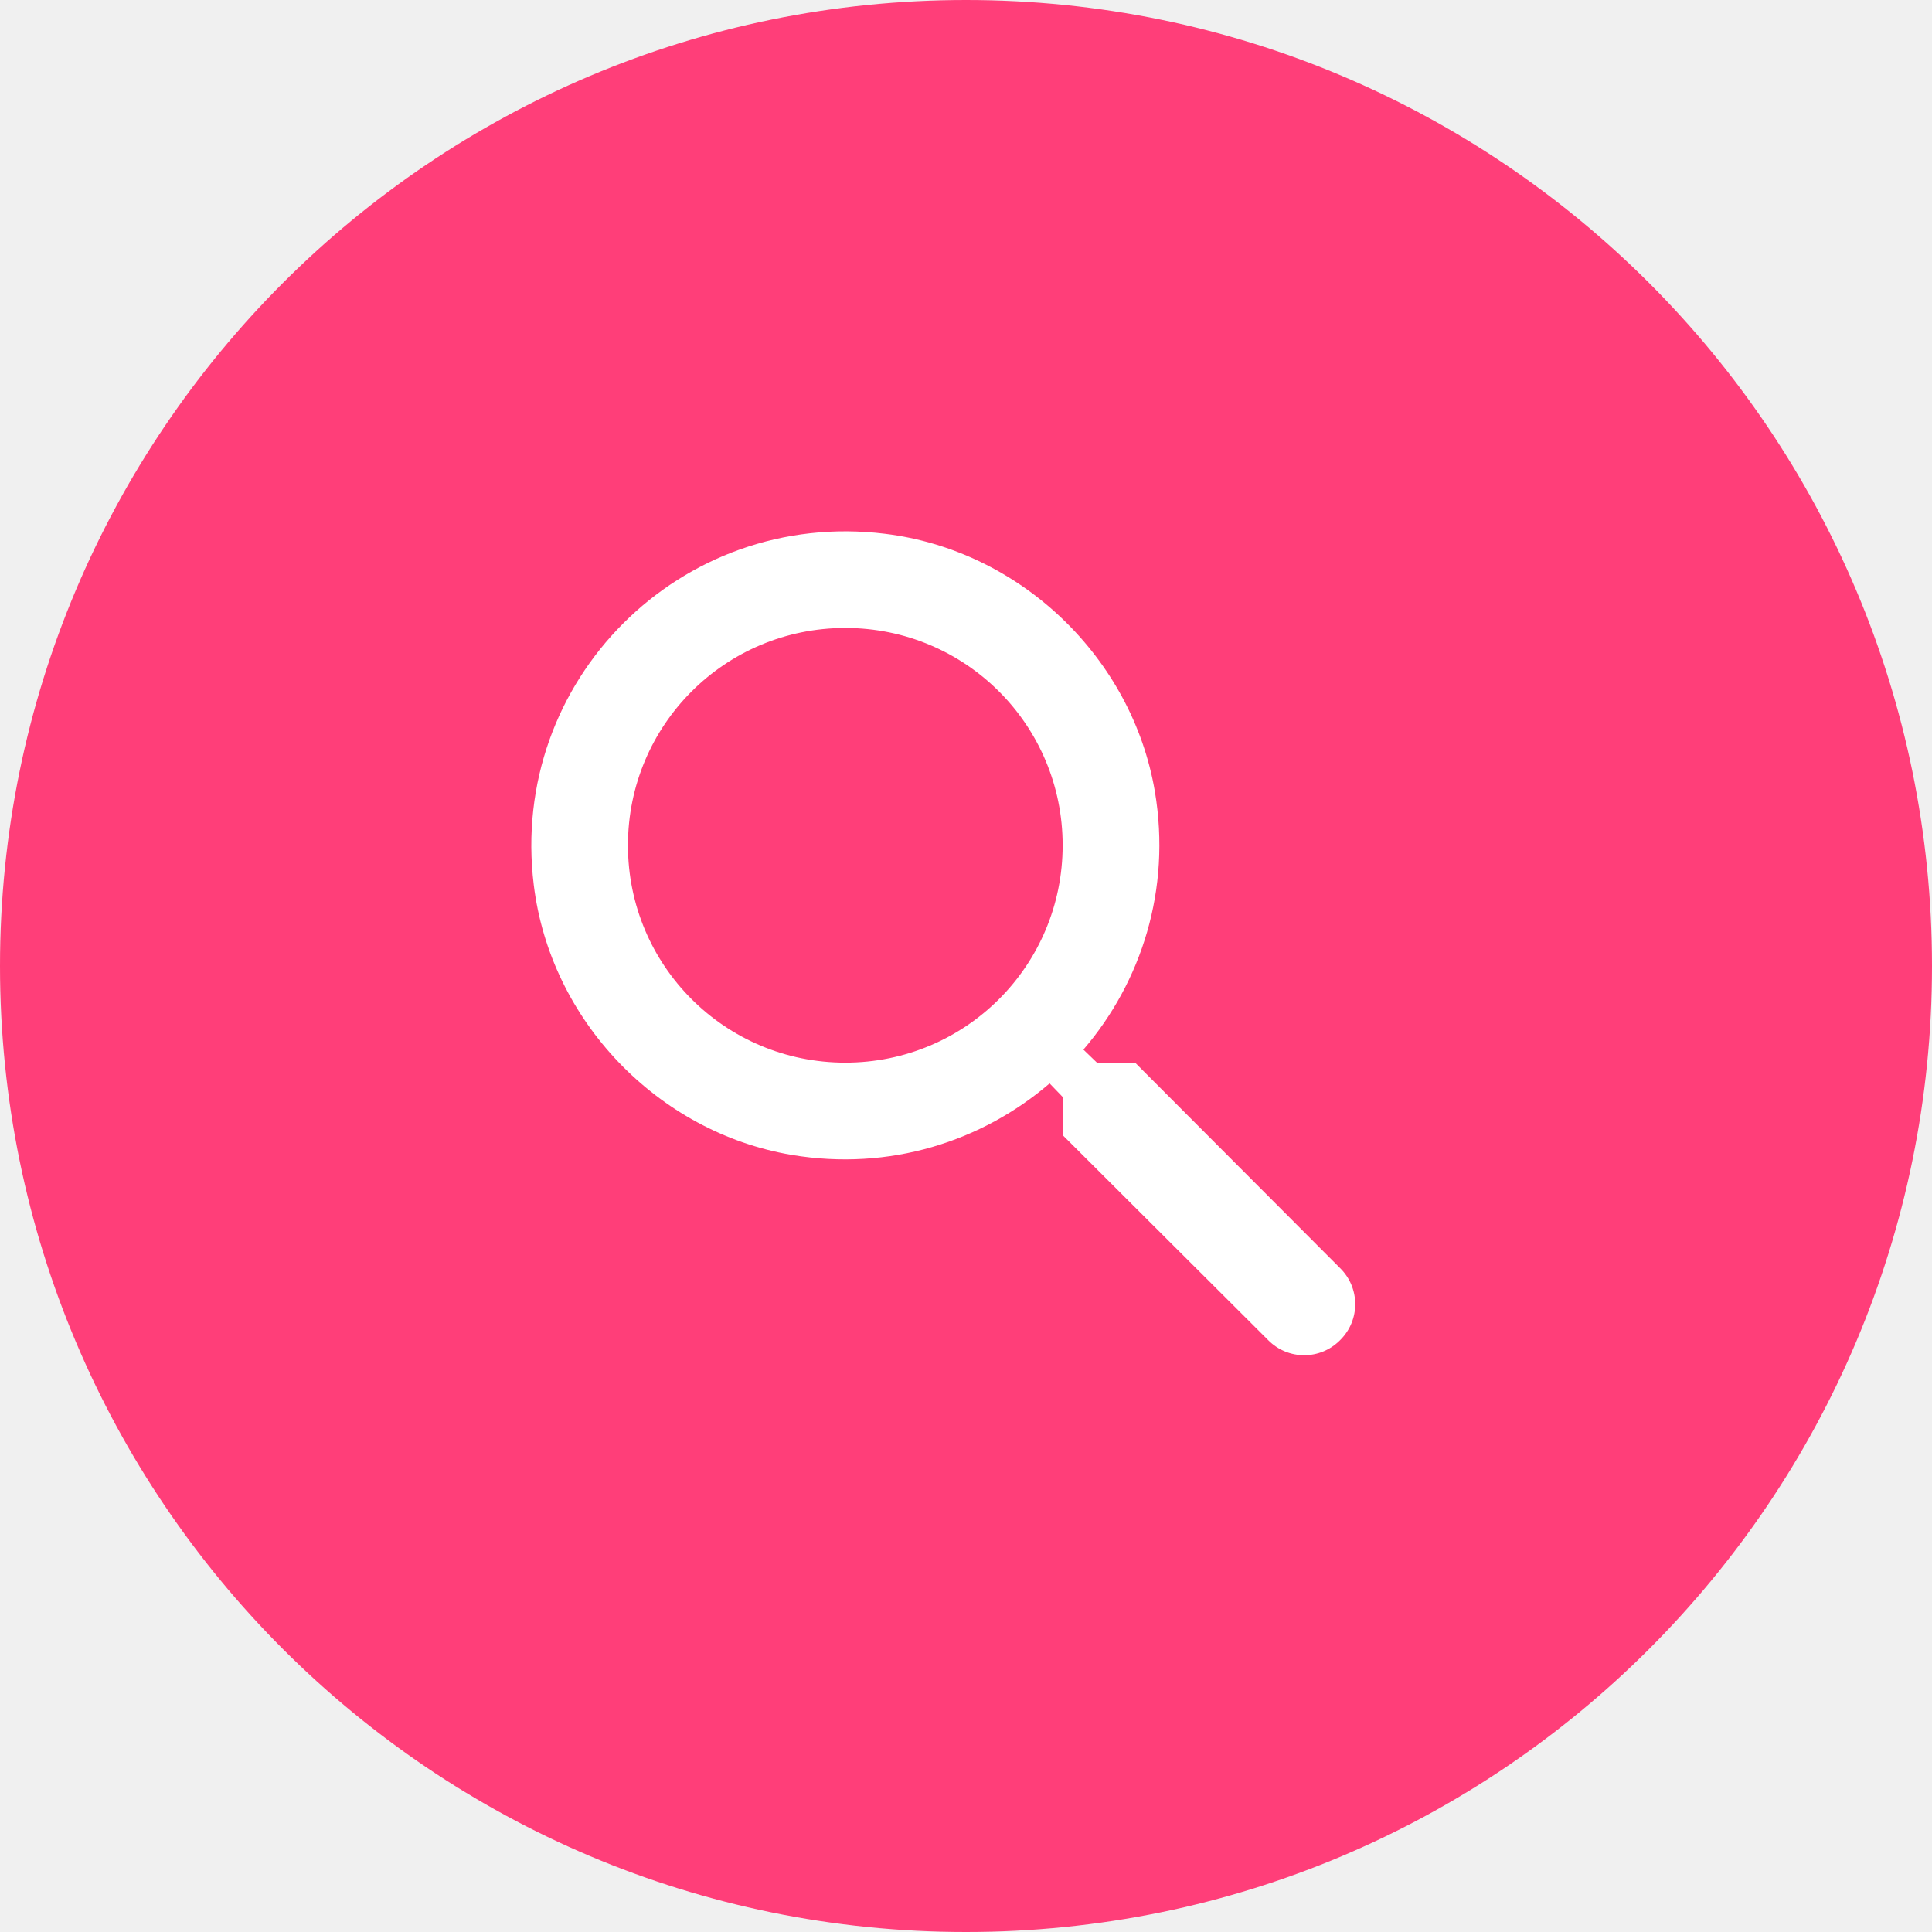
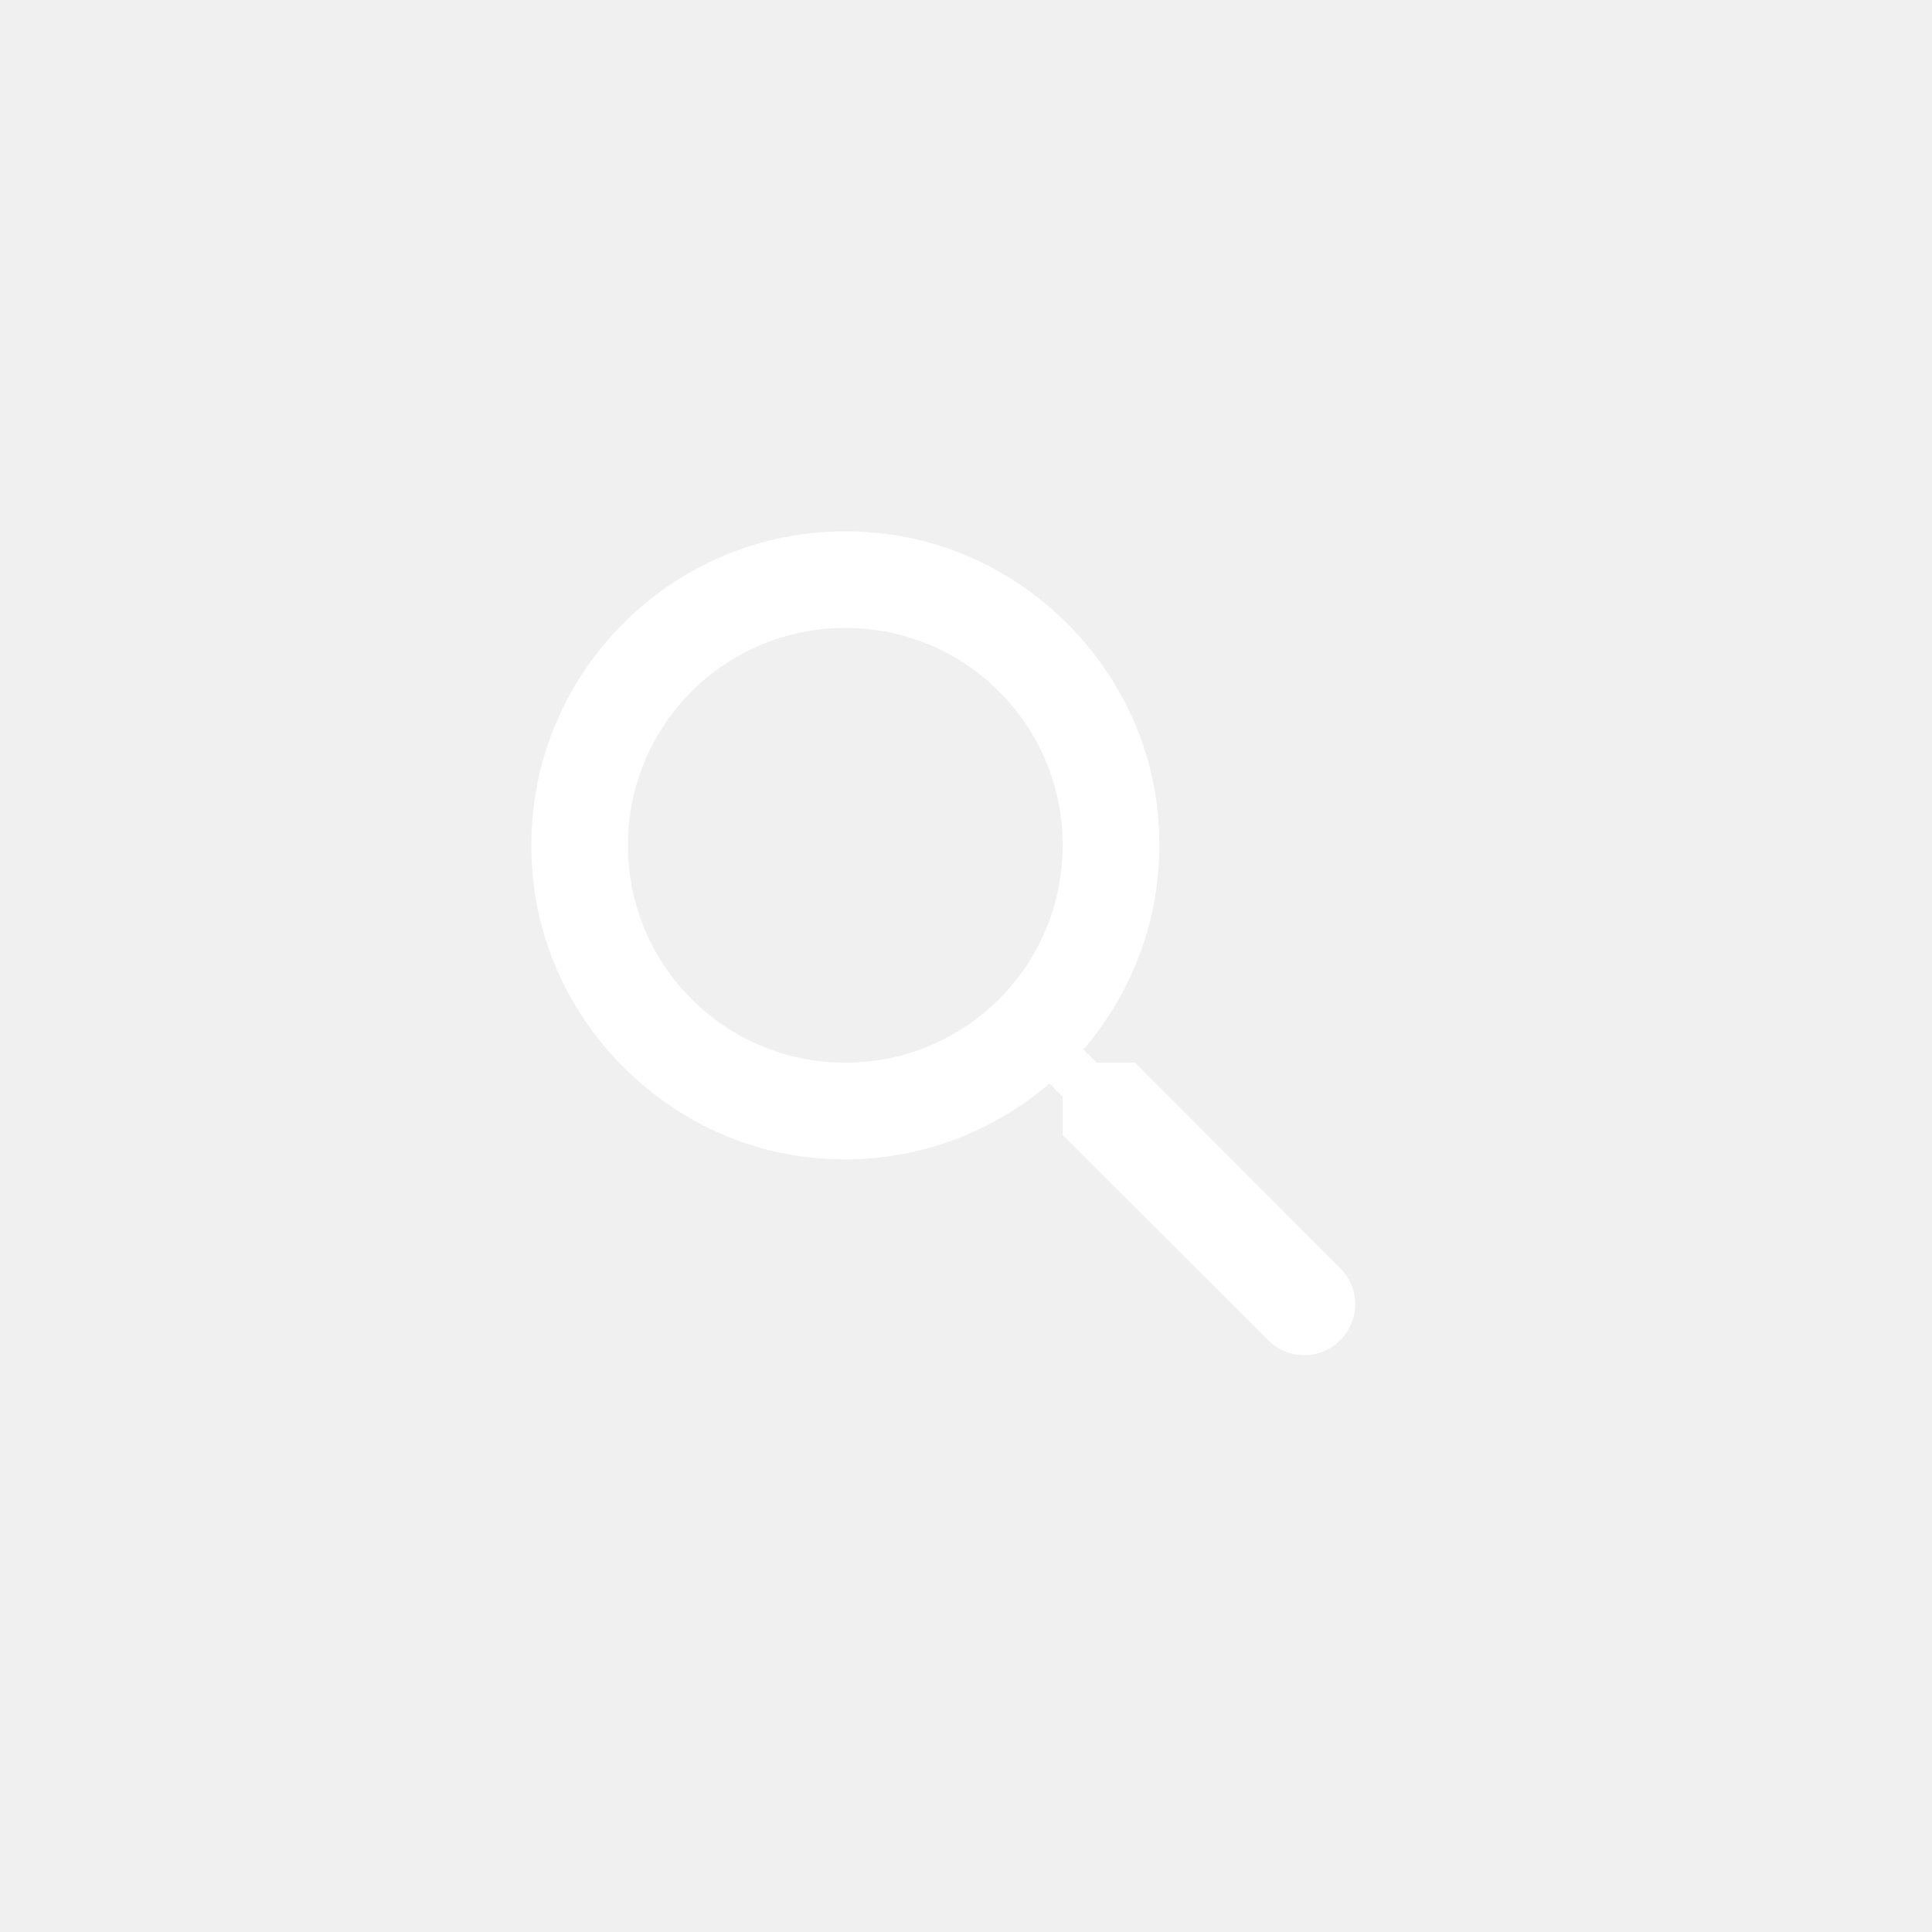
<svg xmlns="http://www.w3.org/2000/svg" width="40" height="40" viewBox="0 0 40 40" fill="none">
-   <rect width="40" height="40" rx="20" fill="#FF3E79" />
  <path fill-rule="evenodd" clip-rule="evenodd" d="M23.501 22.001H22.711L22.431 21.731C23.631 20.331 24.251 18.421 23.911 16.391C23.441 13.611 21.121 11.391 18.321 11.051C14.091 10.531 10.531 14.091 11.051 18.321C11.391 21.121 13.611 23.441 16.391 23.911C18.421 24.251 20.331 23.631 21.731 22.431L22.001 22.711V23.501L26.261 27.751C26.671 28.161 27.331 28.161 27.741 27.751L27.751 27.741C28.161 27.331 28.161 26.671 27.751 26.261L23.501 22.001ZM17.501 22.001C15.011 22.001 13.001 19.991 13.001 17.501C13.001 15.011 15.011 13.001 17.501 13.001C19.991 13.001 22.001 15.011 22.001 17.501C22.001 19.991 19.991 22.001 17.501 22.001Z" fill="white" />
</svg>
